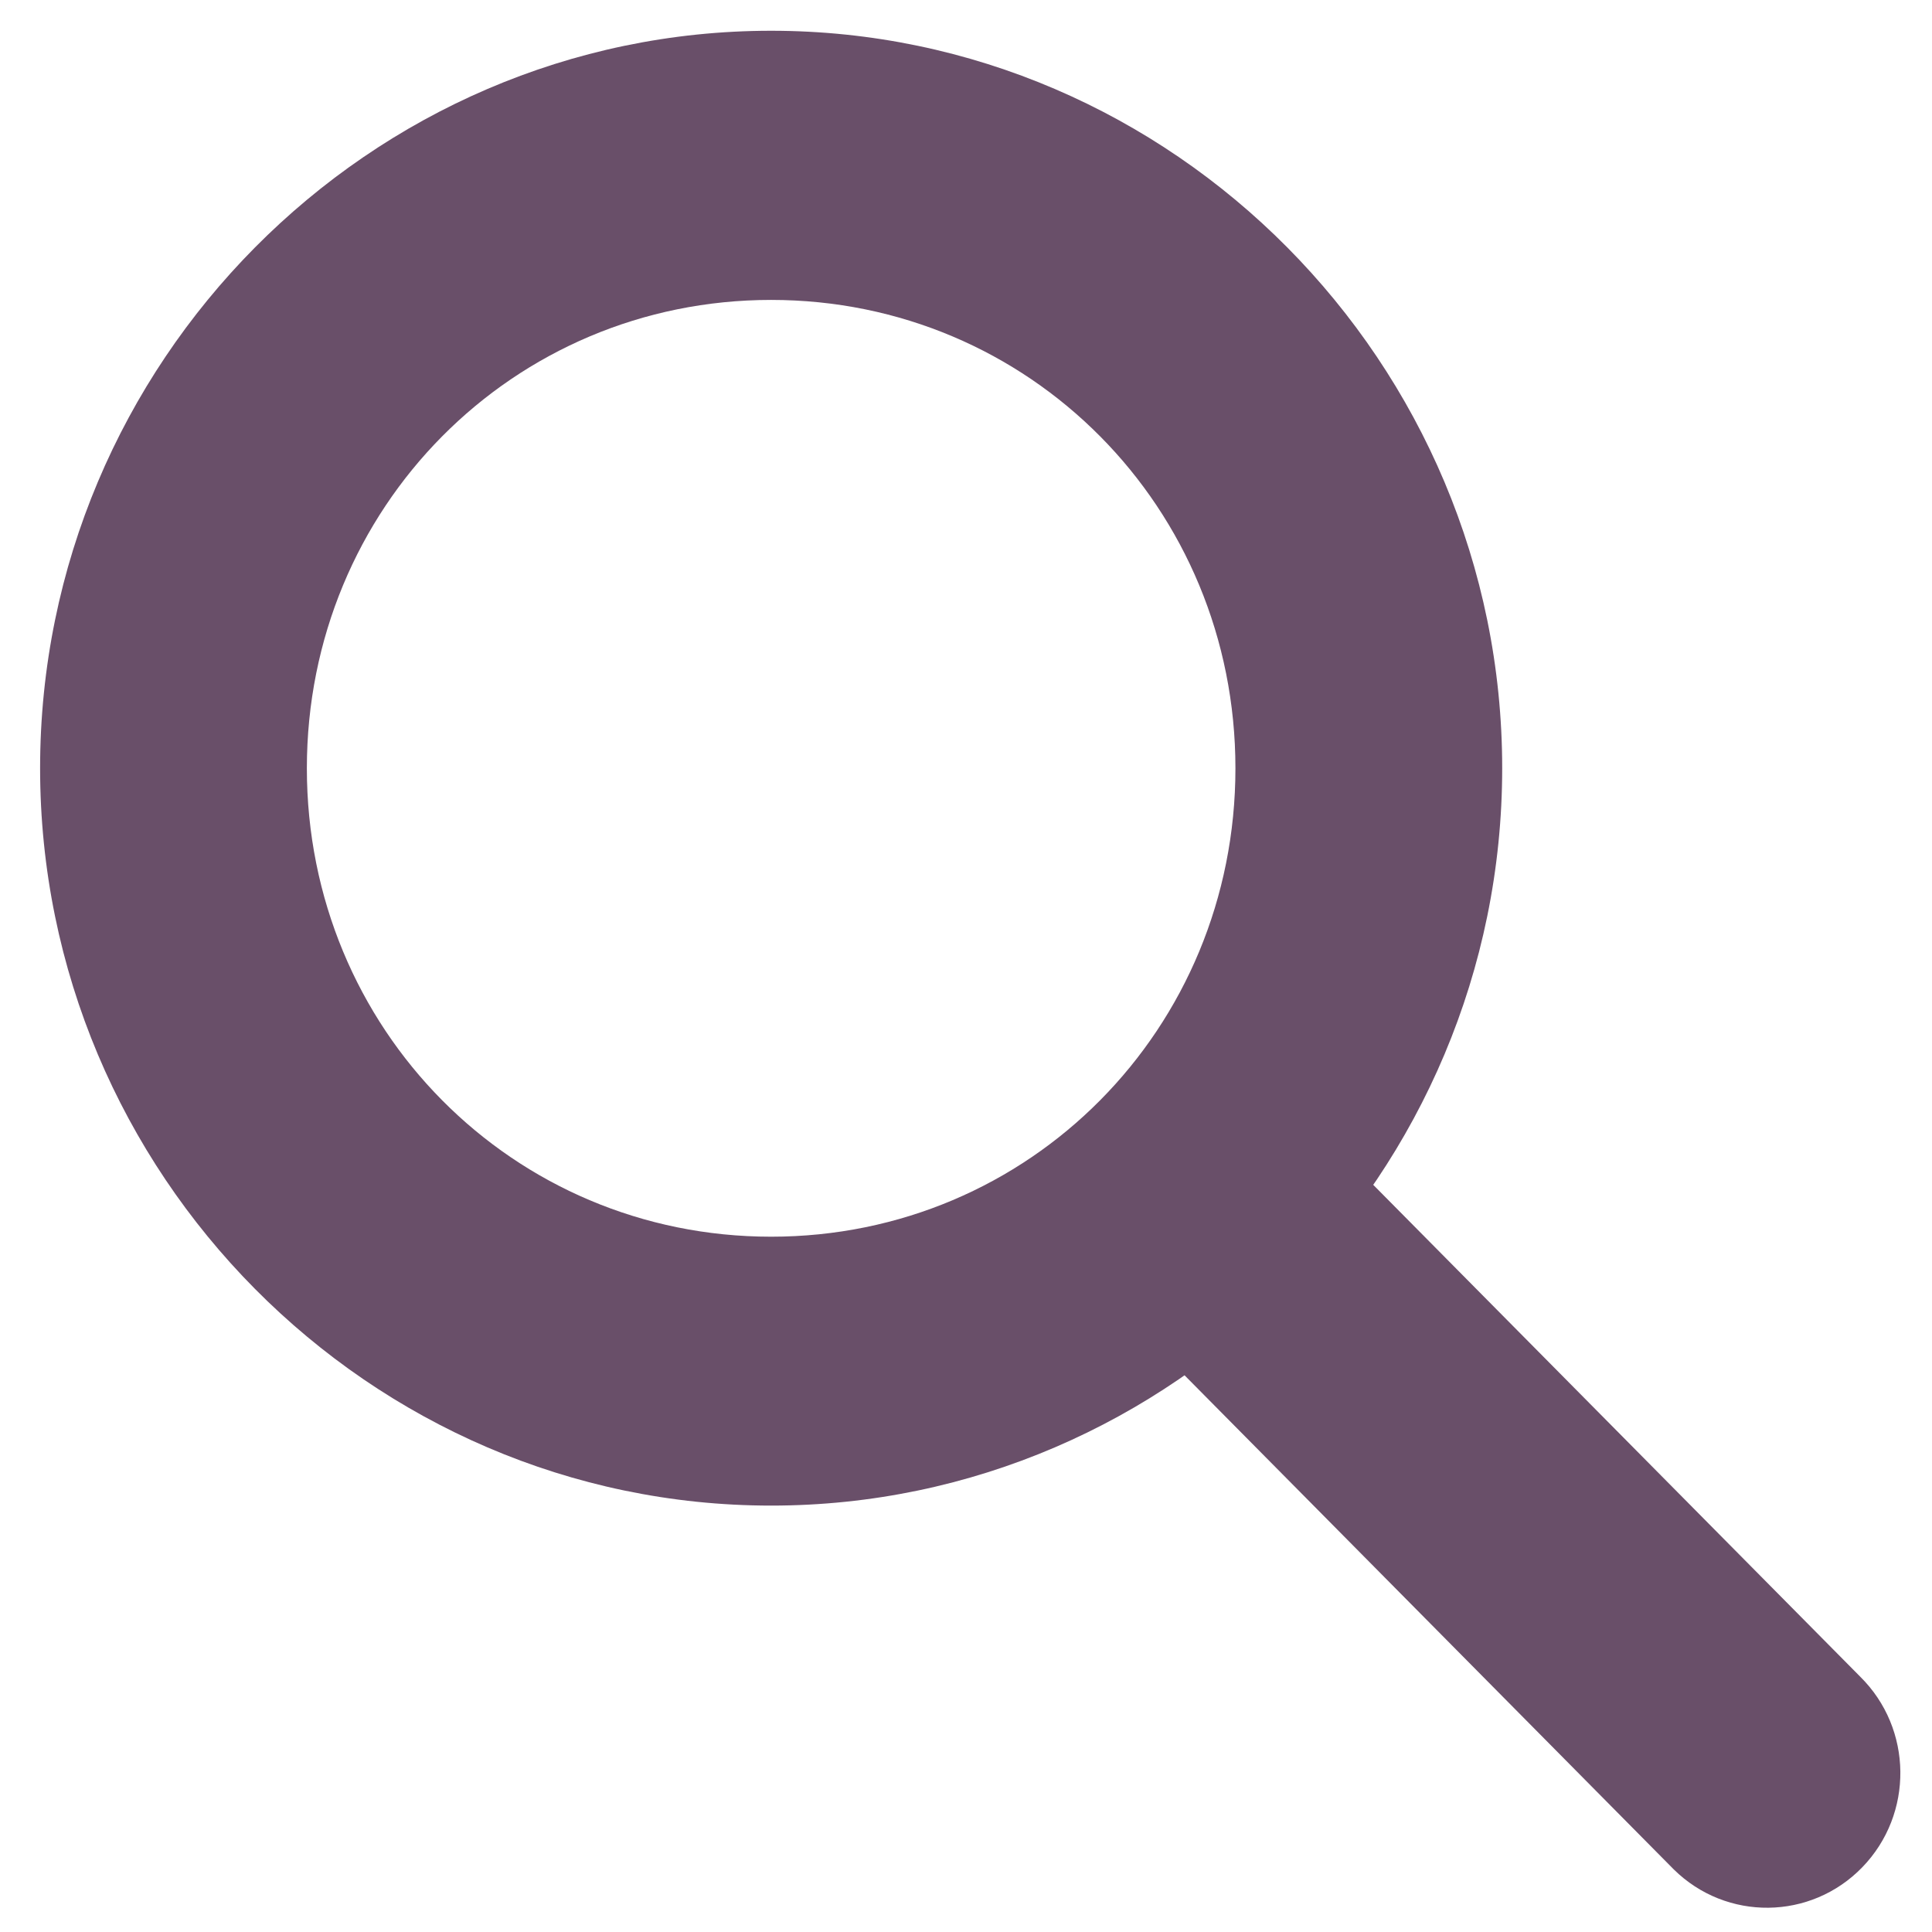
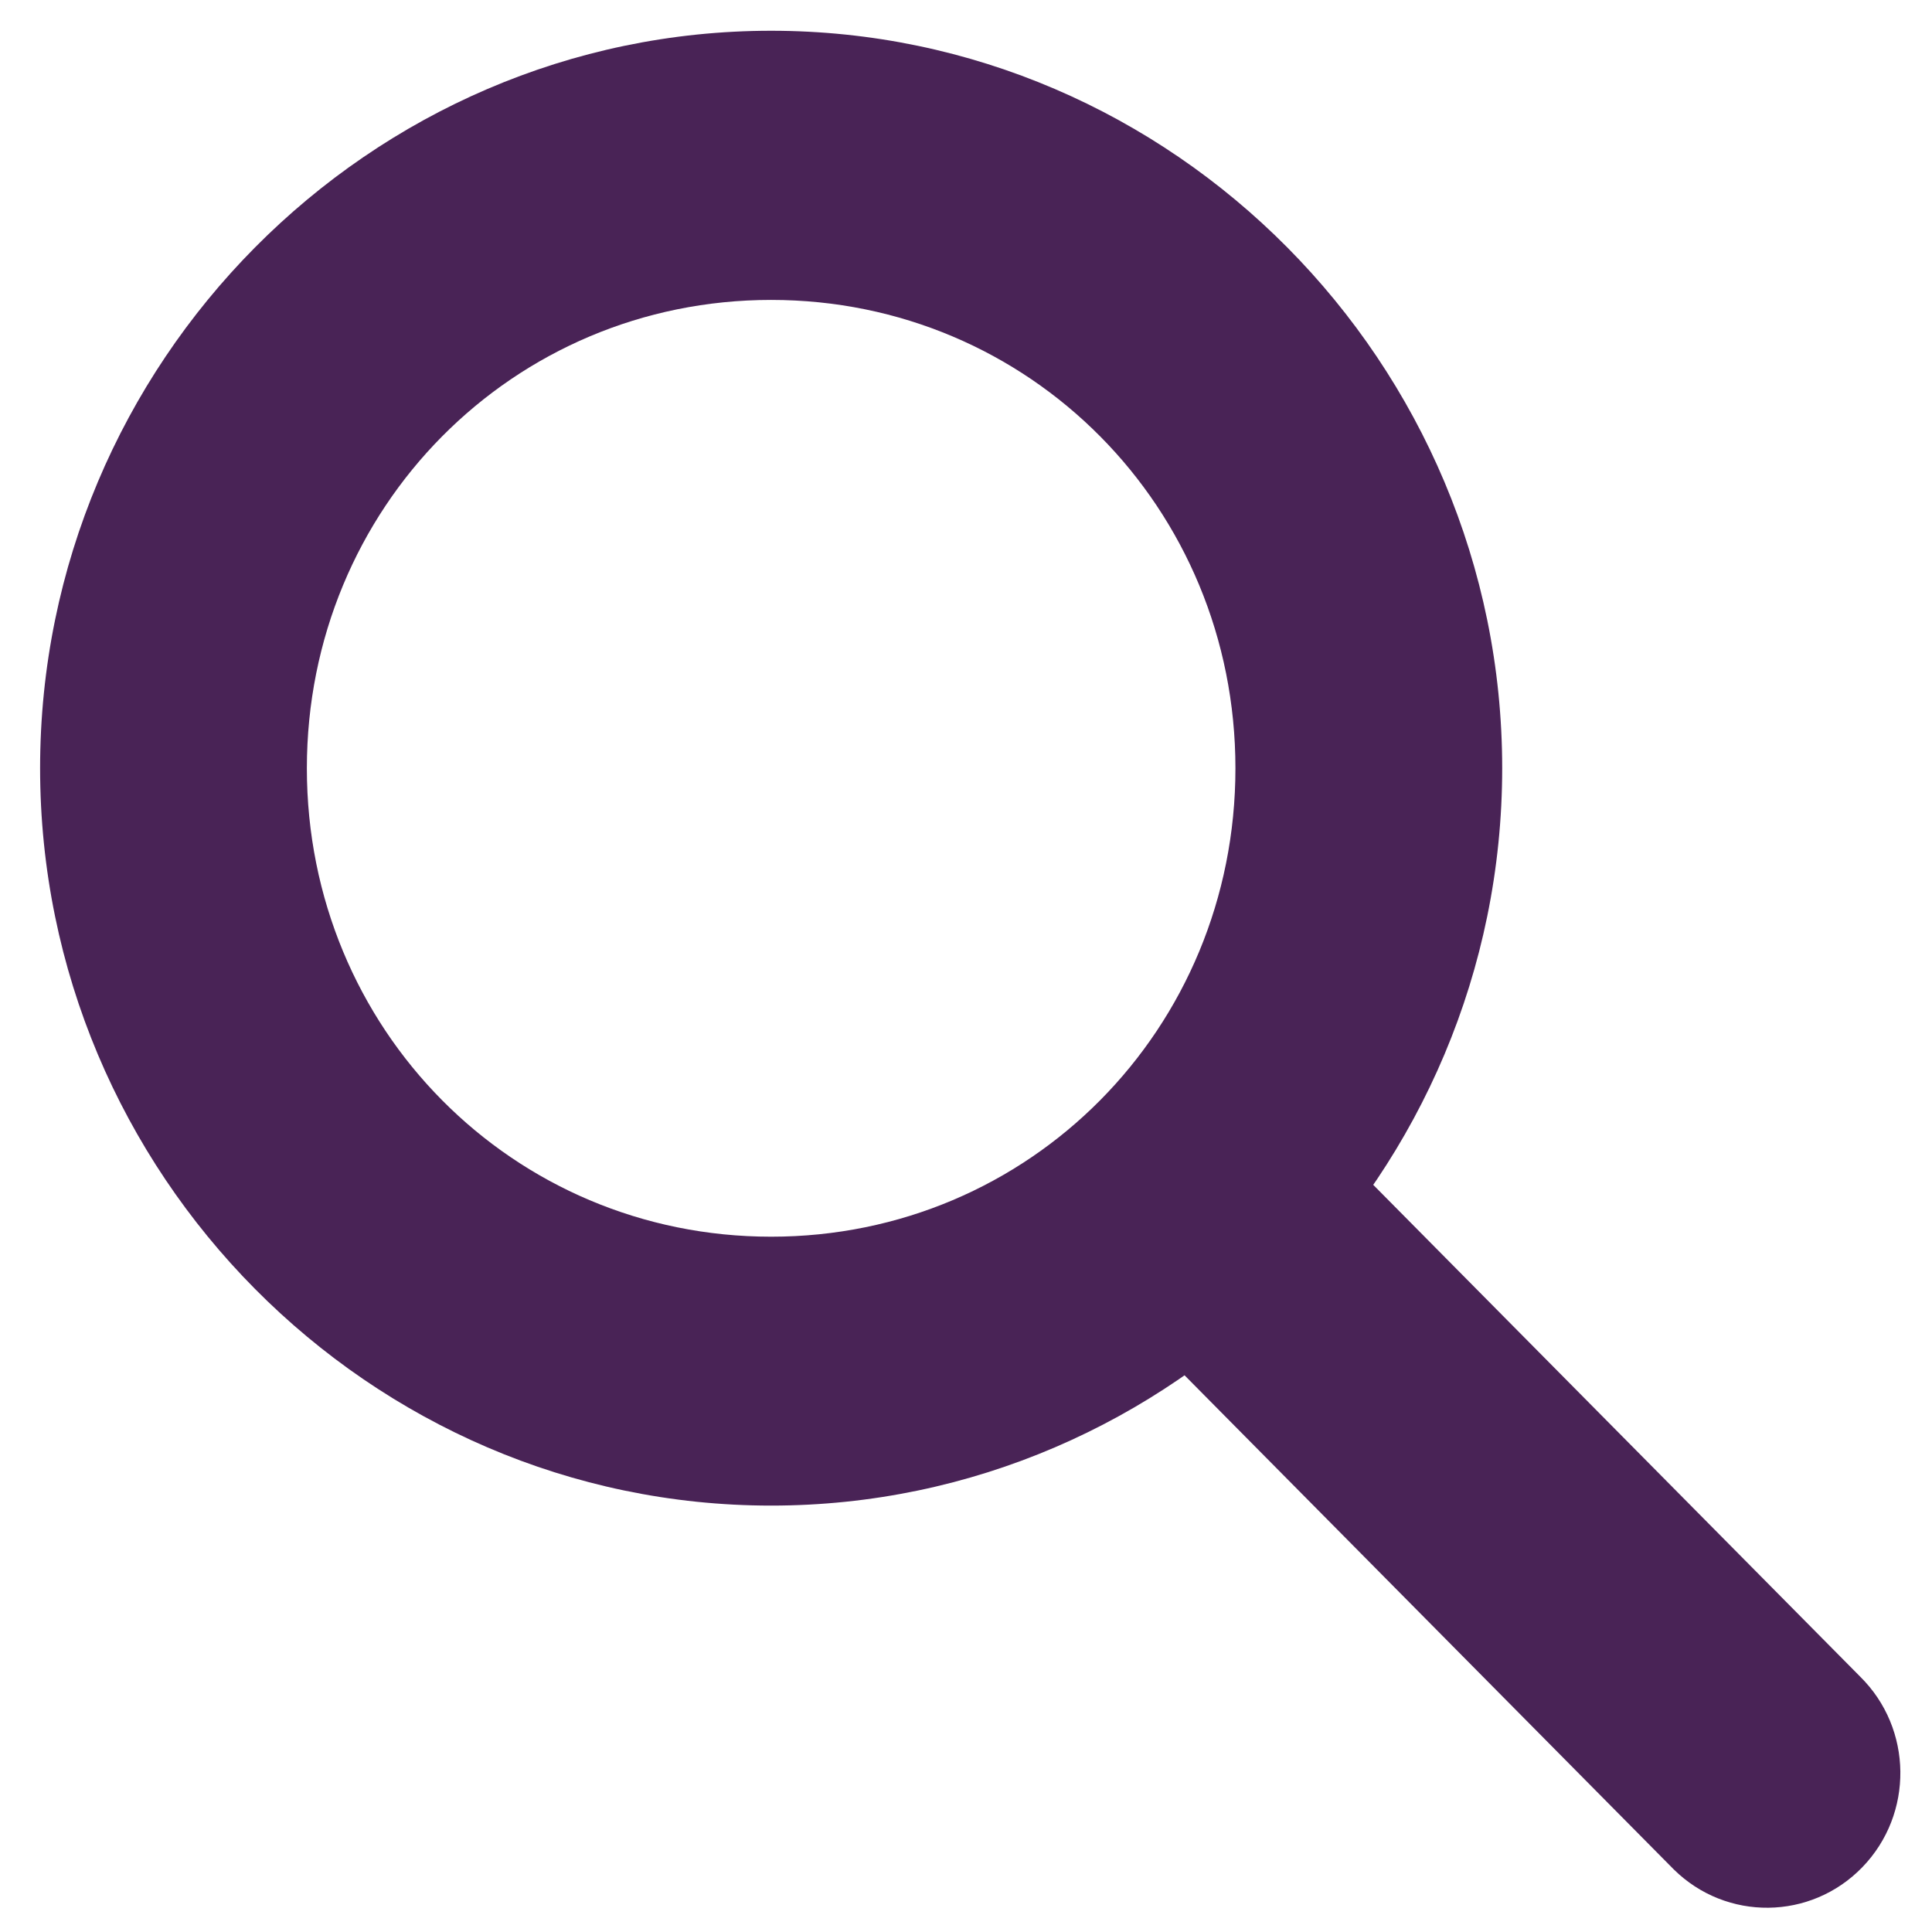
<svg xmlns="http://www.w3.org/2000/svg" xmlns:xlink="http://www.w3.org/1999/xlink" width="16" height="16" id="svg4374" version="1.1">
  <defs id="defs4376">
    <linearGradient xlink:href="#id9" id="linearGradient4236" x1="0" y1="8" x2="16" y2="8" gradientUnits="userSpaceOnUse" />
    <linearGradient y2="264.963" x2="229.189" y1="75.677" x1="77.762" gradientUnits="userSpaceOnUse" id="id9">
      <stop id="stop3151" style="stop-color:#58A6D8" offset="0" />
      <stop offset="0.471" style="stop-color:#548bbb;stop-opacity:1;" id="stop4258" />
      <stop id="stop3153" style="stop-color:#50719E" offset="0.941" />
      <stop id="stop3155" style="stop-color:#386EAB" offset="1" />
    </linearGradient>
    <linearGradient xlink:href="#id9" id="linearGradient4238" gradientUnits="userSpaceOnUse" x1="0" y1="8" x2="16" y2="8" />
    <linearGradient y2="264.963" x2="229.189" y1="75.677" x1="77.762" gradientUnits="userSpaceOnUse" id="linearGradient5145">
      <stop id="stop5147" style="stop-color:#58A6D8" offset="0" />
      <stop offset="0.471" style="stop-color:#548bbb;stop-opacity:1;" id="stop5149" />
      <stop id="stop5151" style="stop-color:#50719E" offset="0.941" />
      <stop id="stop5153" style="stop-color:#386EAB" offset="1" />
    </linearGradient>
    <linearGradient xlink:href="#id9" id="linearGradient4240" gradientUnits="userSpaceOnUse" x1="0" y1="8" x2="16" y2="8" />
    <linearGradient y2="264.963" x2="229.189" y1="75.677" x1="77.762" gradientUnits="userSpaceOnUse" id="linearGradient5156">
      <stop id="stop5158" style="stop-color:#58A6D8" offset="0" />
      <stop offset="0.471" style="stop-color:#548bbb;stop-opacity:1;" id="stop5160" />
      <stop id="stop5162" style="stop-color:#50719E" offset="0.941" />
      <stop id="stop5164" style="stop-color:#386EAB" offset="1" />
    </linearGradient>
    <linearGradient xlink:href="#id9" id="linearGradient4242" gradientUnits="userSpaceOnUse" x1="0" y1="8" x2="16" y2="8" />
    <linearGradient y2="264.963" x2="229.189" y1="75.677" x1="77.762" gradientUnits="userSpaceOnUse" id="linearGradient5167">
      <stop id="stop5169" style="stop-color:#58A6D8" offset="0" />
      <stop offset="0.471" style="stop-color:#548bbb;stop-opacity:1;" id="stop5171" />
      <stop id="stop5173" style="stop-color:#50719E" offset="0.941" />
      <stop id="stop5175" style="stop-color:#386EAB" offset="1" />
    </linearGradient>
    <linearGradient xlink:href="#id9" id="linearGradient4264" x1="120" y1="546" x2="136" y2="546" gradientUnits="userSpaceOnUse" />
    <linearGradient y2="264.963" x2="229.189" y1="75.677" x1="77.762" gradientUnits="userSpaceOnUse" id="linearGradient5178">
      <stop id="stop5180" style="stop-color:#58A6D8" offset="0" />
      <stop offset="0.471" style="stop-color:#548bbb;stop-opacity:1;" id="stop5182" />
      <stop id="stop5184" style="stop-color:#50719E" offset="0.941" />
      <stop id="stop5186" style="stop-color:#386EAB" offset="1" />
    </linearGradient>
    <linearGradient xlink:href="#id9" id="linearGradient4268" gradientUnits="userSpaceOnUse" x1="120" y1="546" x2="136" y2="546" />
    <linearGradient y2="264.963" x2="229.189" y1="75.677" x1="77.762" gradientUnits="userSpaceOnUse" id="linearGradient5189">
      <stop id="stop5191" style="stop-color:#58A6D8" offset="0" />
      <stop offset="0.471" style="stop-color:#548bbb;stop-opacity:1;" id="stop5193" />
      <stop id="stop5195" style="stop-color:#50719E" offset="0.941" />
      <stop id="stop5197" style="stop-color:#386EAB" offset="1" />
    </linearGradient>
    <linearGradient xlink:href="#id9" id="linearGradient4266" gradientUnits="userSpaceOnUse" x1="120" y1="546" x2="136" y2="546" />
    <linearGradient y2="264.963" x2="229.189" y1="75.677" x1="77.762" gradientUnits="userSpaceOnUse" id="linearGradient5200">
      <stop id="stop5202" style="stop-color:#58A6D8" offset="0" />
      <stop offset="0.471" style="stop-color:#548bbb;stop-opacity:1;" id="stop5204" />
      <stop id="stop5206" style="stop-color:#50719E" offset="0.941" />
      <stop id="stop5208" style="stop-color:#386EAB" offset="1" />
    </linearGradient>
    <linearGradient xlink:href="#id9" id="linearGradient4250" gradientUnits="userSpaceOnUse" x1="0" y1="8" x2="16" y2="8" />
    <linearGradient y2="264.963" x2="229.189" y1="75.677" x1="77.762" gradientUnits="userSpaceOnUse" id="linearGradient5211">
      <stop id="stop5213" style="stop-color:#58A6D8" offset="0" />
      <stop offset="0.471" style="stop-color:#548bbb;stop-opacity:1;" id="stop5215" />
      <stop id="stop5217" style="stop-color:#50719E" offset="0.941" />
      <stop id="stop5219" style="stop-color:#386EAB" offset="1" />
    </linearGradient>
    <linearGradient xlink:href="#id9" id="linearGradient4252" gradientUnits="userSpaceOnUse" x1="0" y1="8" x2="16" y2="8" />
    <linearGradient y2="264.963" x2="229.189" y1="75.677" x1="77.762" gradientUnits="userSpaceOnUse" id="linearGradient5222">
      <stop id="stop5224" style="stop-color:#58A6D8" offset="0" />
      <stop offset="0.471" style="stop-color:#548bbb;stop-opacity:1;" id="stop5226" />
      <stop id="stop5228" style="stop-color:#50719E" offset="0.941" />
      <stop id="stop5230" style="stop-color:#386EAB" offset="1" />
    </linearGradient>
    <linearGradient xlink:href="#id9" id="linearGradient4254" gradientUnits="userSpaceOnUse" x1="0" y1="8" x2="16" y2="8" />
    <linearGradient y2="264.963" x2="229.189" y1="75.677" x1="77.762" gradientUnits="userSpaceOnUse" id="linearGradient5233">
      <stop id="stop5235" style="stop-color:#58A6D8" offset="0" />
      <stop offset="0.471" style="stop-color:#548bbb;stop-opacity:1;" id="stop5237" />
      <stop id="stop5239" style="stop-color:#50719E" offset="0.941" />
      <stop id="stop5241" style="stop-color:#386EAB" offset="1" />
    </linearGradient>
    <linearGradient y2="8" x2="16" y1="8" x1="0" gradientUnits="userSpaceOnUse" id="linearGradient5253" xlink:href="#id9" />
    <linearGradient xlink:href="#id9" id="linearGradient5408" x1="120" y1="546" x2="136" y2="546" gradientUnits="userSpaceOnUse" spreadMethod="reflect" />
    <linearGradient xlink:href="#id9" id="linearGradient5464" x1="0.008" y1="8.007" x2="15.992" y2="8.007" gradientUnits="userSpaceOnUse" spreadMethod="reflect" />
  </defs>
  <g id="layer1" transform="translate(0,-1036.362)">
-     <g id="g4470" transform="matrix(1.09857,0,0,1.109556,-0.7629802,1035.477)" style="fill:#694f69;fill-opacity:1">
-       <g style="fill:#694f69;fill-opacity:1;display:inline" id="layer9-5" transform="translate(-140.0002,-645.9688)" />
-       <g id="layer10-8" transform="translate(-140.0002,-645.9688)" style="fill:#694f69;fill-opacity:1" />
-       <g id="layer11-9" transform="translate(-140.0002,-645.9688)" style="fill:#694f69;fill-opacity:1" />
-       <g id="layer12-0" transform="translate(-140.0002,-645.9688)" style="fill:#694f69;fill-opacity:1">
-         <path style="font-size:medium;font-style:normal;font-variant:normal;font-weight:normal;font-stretch:normal;text-indent:0;text-align:start;text-decoration:none;line-height:normal;letter-spacing:normal;word-spacing:normal;text-transform:none;direction:ltr;block-progression:tb;writing-mode:lr-tb;text-anchor:start;baseline-shift:baseline;color:#000000;fill:#694f69;fill-opacity:1;stroke:none;stroke-width:1.555;marker:none;visibility:visible;display:inline;overflow:visible;enable-background:new;font-family:Sans;-inkscape-font-specification:Sans" id="path27918" d="m 146.508,646.996 c -3.029,0 -5.511,2.479 -5.511,5.504 0,3.025 2.482,5.504 5.511,5.504 3.029,0 5.511,-2.479 5.511,-5.504 0,-3.025 -2.482,-5.504 -5.511,-5.504 z m 0,2.009 c 1.947,0 3.5,1.55 3.5,3.496 0,1.945 -1.552,3.496 -3.5,3.496 -1.947,0 -3.5,-1.55 -3.5,-3.496 0,-1.945 1.552,-3.496 3.5,-3.496 z" />
-         <path style="font-size:medium;font-style:normal;font-variant:normal;font-weight:normal;font-stretch:normal;text-indent:0;text-align:start;text-decoration:none;line-height:normal;letter-spacing:normal;word-spacing:normal;text-transform:none;direction:ltr;block-progression:tb;writing-mode:lr-tb;text-anchor:start;baseline-shift:baseline;color:#000000;fill:#694f69;fill-opacity:1;stroke:none;stroke-width:2;marker:none;visibility:visible;display:inline;overflow:visible;enable-background:new;font-family:Sans;-inkscape-font-specification:Sans" id="path27941" d="m 149.812,655 a 1,1 0 0 0 -0.5,1.719 l 4,4 a 1.005,1.005 0 1 0 1.406,-1.438 l -4,-4 A 1,1 0 0 0 149.812,655 z" />
+     <g id="g4470" transform="matrix(1.09857,0,0,1.109556,-0.7629802,1035.477)" style="fill:#492356;fill-opacity:1">
+       <g style="fill:#492356;fill-opacity:1;display:inline" id="layer9-5" transform="translate(-140.0002,-645.9688)" />
+       <g id="layer10-8" transform="translate(-140.0002,-645.9688)" style="fill:#492356;fill-opacity:1" />
+       <g id="layer11-9" transform="translate(-140.0002,-645.9688)" style="fill:#492356;fill-opacity:1" />
+       <g id="layer12-0" transform="translate(-140.0002,-645.9688)" style="fill:#492356;fill-opacity:1">
+         <path style="font-size:medium;font-style:normal;font-variant:normal;font-weight:normal;font-stretch:normal;text-indent:0;text-align:start;text-decoration:none;line-height:normal;letter-spacing:normal;word-spacing:normal;text-transform:none;direction:ltr;block-progression:tb;writing-mode:lr-tb;text-anchor:start;baseline-shift:baseline;color:#000000;fill:#492356;fill-opacity:1;stroke:none;stroke-width:1.555;marker:none;visibility:visible;display:inline;overflow:visible;enable-background:new;font-family:Sans;-inkscape-font-specification:Sans" id="path27918" d="m 146.508,646.996 c -3.029,0 -5.511,2.479 -5.511,5.504 0,3.025 2.482,5.504 5.511,5.504 3.029,0 5.511,-2.479 5.511,-5.504 0,-3.025 -2.482,-5.504 -5.511,-5.504 z m 0,2.009 c 1.947,0 3.5,1.55 3.5,3.496 0,1.945 -1.552,3.496 -3.5,3.496 -1.947,0 -3.5,-1.55 -3.5,-3.496 0,-1.945 1.552,-3.496 3.5,-3.496 z" />
+         <path style="font-size:medium;font-style:normal;font-variant:normal;font-weight:normal;font-stretch:normal;text-indent:0;text-align:start;text-decoration:none;line-height:normal;letter-spacing:normal;word-spacing:normal;text-transform:none;direction:ltr;block-progression:tb;writing-mode:lr-tb;text-anchor:start;baseline-shift:baseline;color:#000000;fill:#492356;fill-opacity:1;stroke:none;stroke-width:2;marker:none;visibility:visible;display:inline;overflow:visible;enable-background:new;font-family:Sans;-inkscape-font-specification:Sans" id="path27941" d="m 149.812,655 a 1,1 0 0 0 -0.5,1.719 l 4,4 a 1.005,1.005 0 1 0 1.406,-1.438 l -4,-4 A 1,1 0 0 0 149.812,655 z" />
      </g>
-       <g id="layer13-0" transform="translate(-140.0002,-645.9688)" style="fill:#694f69;fill-opacity:1" />
-       <g id="layer14-0" transform="translate(-140.0002,-645.9688)" style="fill:#694f69;fill-opacity:1" />
-       <g style="fill:#694f69;fill-opacity:1;display:inline" id="layer15-7" transform="translate(-140.0002,-645.9688)" />
-       <g style="fill:#694f69;fill-opacity:1;display:inline" id="g4953" transform="translate(-140.0002,-645.9688)" />
+       <g id="layer13-0" transform="translate(-140.0002,-645.9688)" style="fill:#492356;fill-opacity:1" />
+       <g id="layer14-0" transform="translate(-140.0002,-645.9688)" style="fill:#492356;fill-opacity:1" />
+       <g style="fill:#492356;fill-opacity:1;display:inline" id="layer15-7" transform="translate(-140.0002,-645.9688)" />
+       <g style="fill:#492356;fill-opacity:1;display:inline" id="g4953" transform="translate(-140.0002,-645.9688)" />
    </g>
  </g>
</svg>
